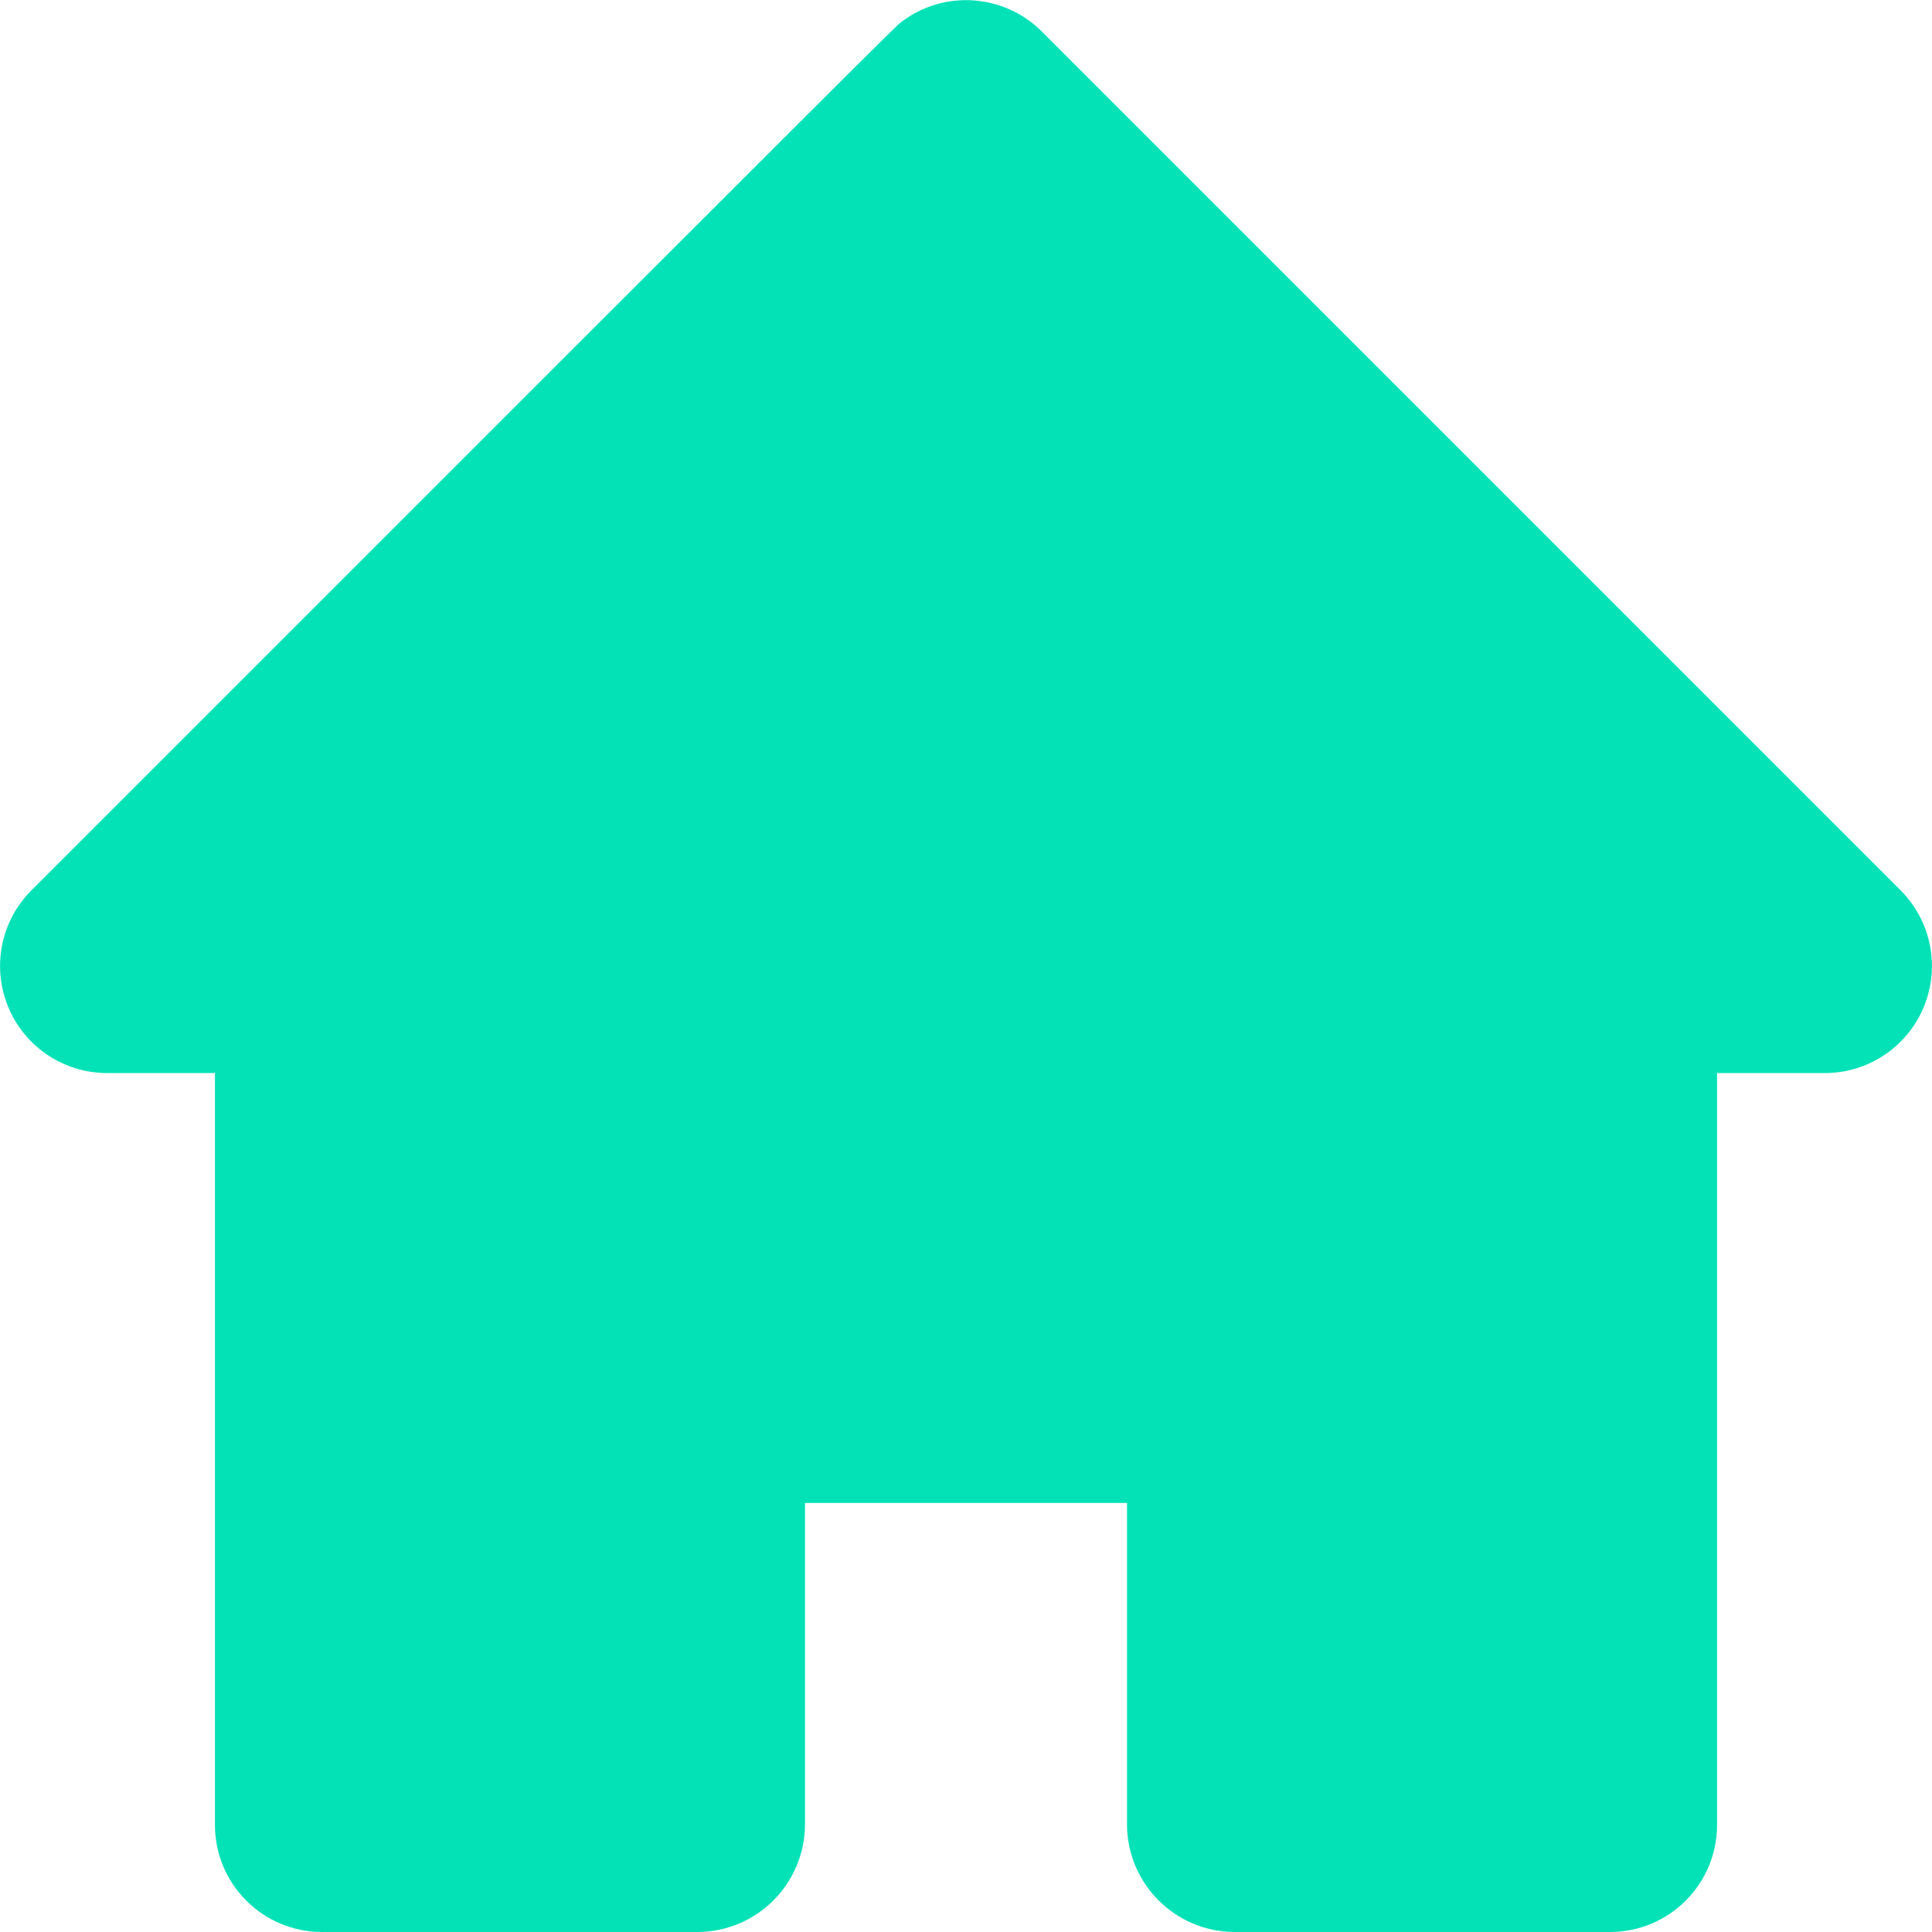
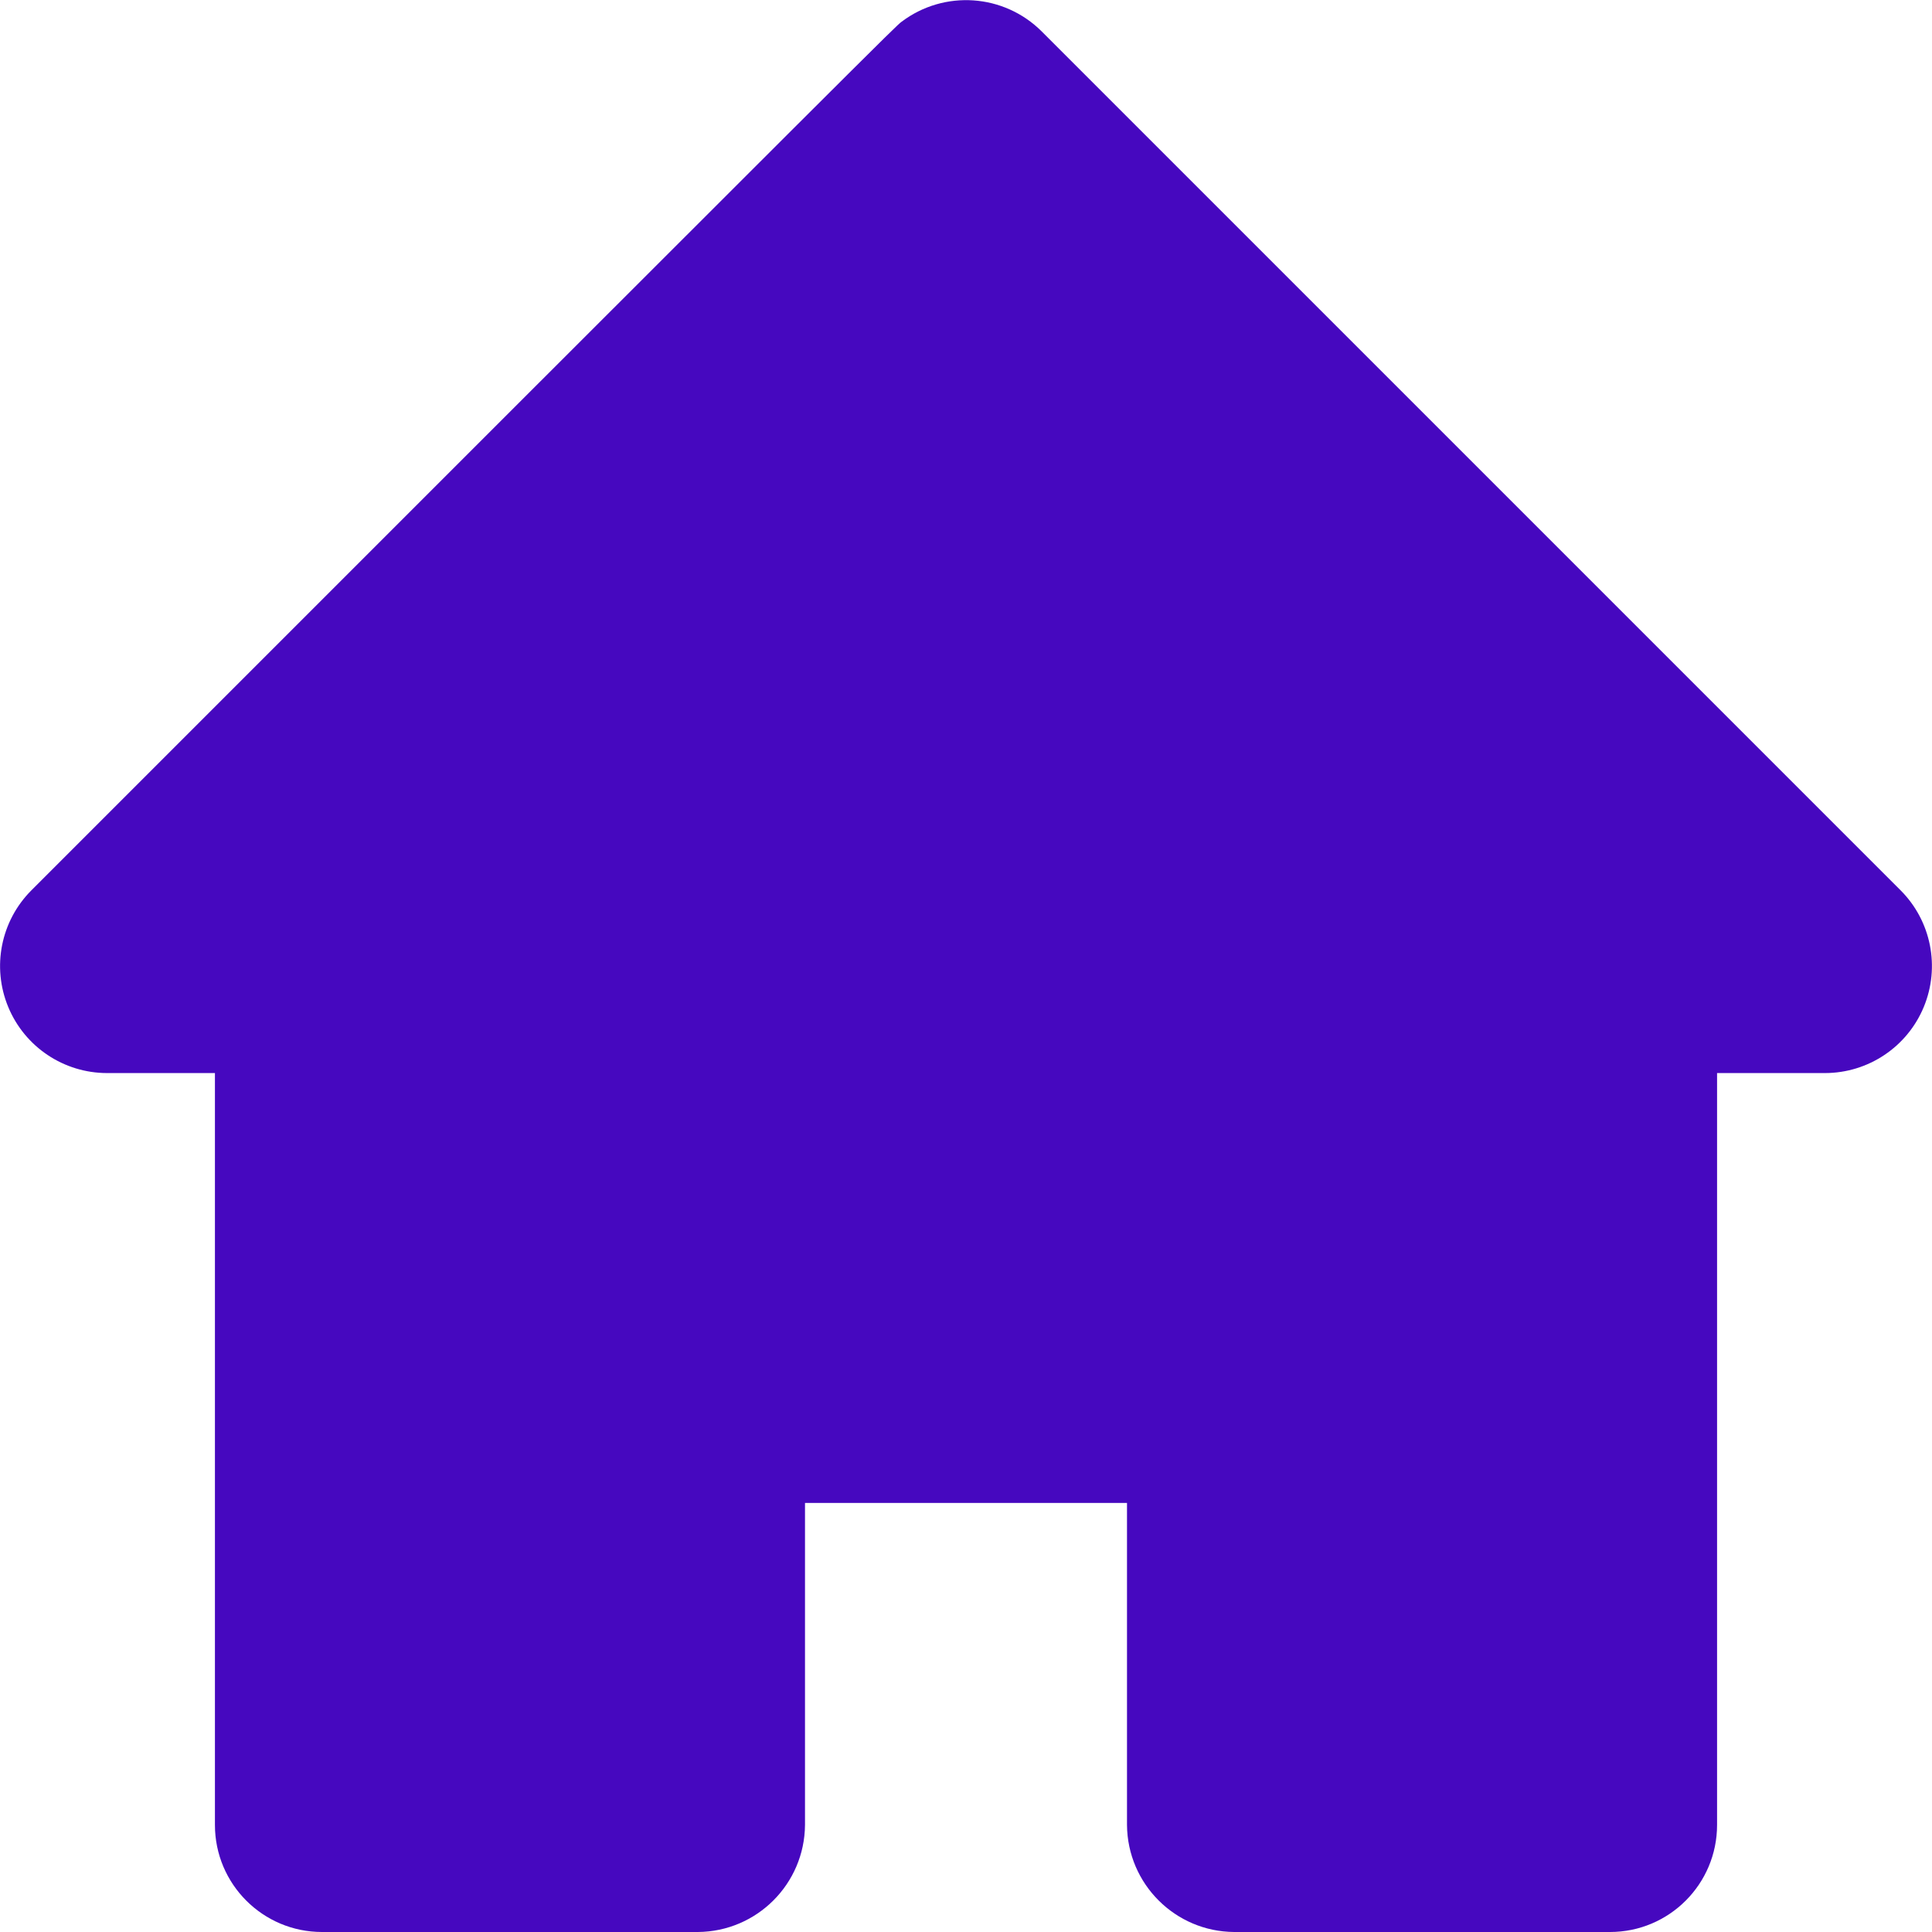
<svg xmlns="http://www.w3.org/2000/svg" viewBox="0 0 24 24">
  <defs>
-     <style>.cls-1{fill:#03e2b7;}</style>
+     <style>.cls-1{fill:#4608BF;}</style>
  </defs>
  <g id="Layer_1" data-name="Layer 1">
    <path class="cls-1" d="M23.61,11.06,12.94.39A1.33,1.33,0,0,0,11.2.27C11.12.33,11.12.33.39,11.06a1.33,1.33,0,0,0,.94,2.27H2.67v9.34A1.33,1.33,0,0,0,4,24H8.67A1.34,1.34,0,0,0,10,22.67v-4h4v4A1.34,1.34,0,0,0,15.33,24H20a1.33,1.33,0,0,0,1.33-1.33V13.33h1.34a1.33,1.33,0,0,0,.94-2.27Z" />
  </g>
</svg>
